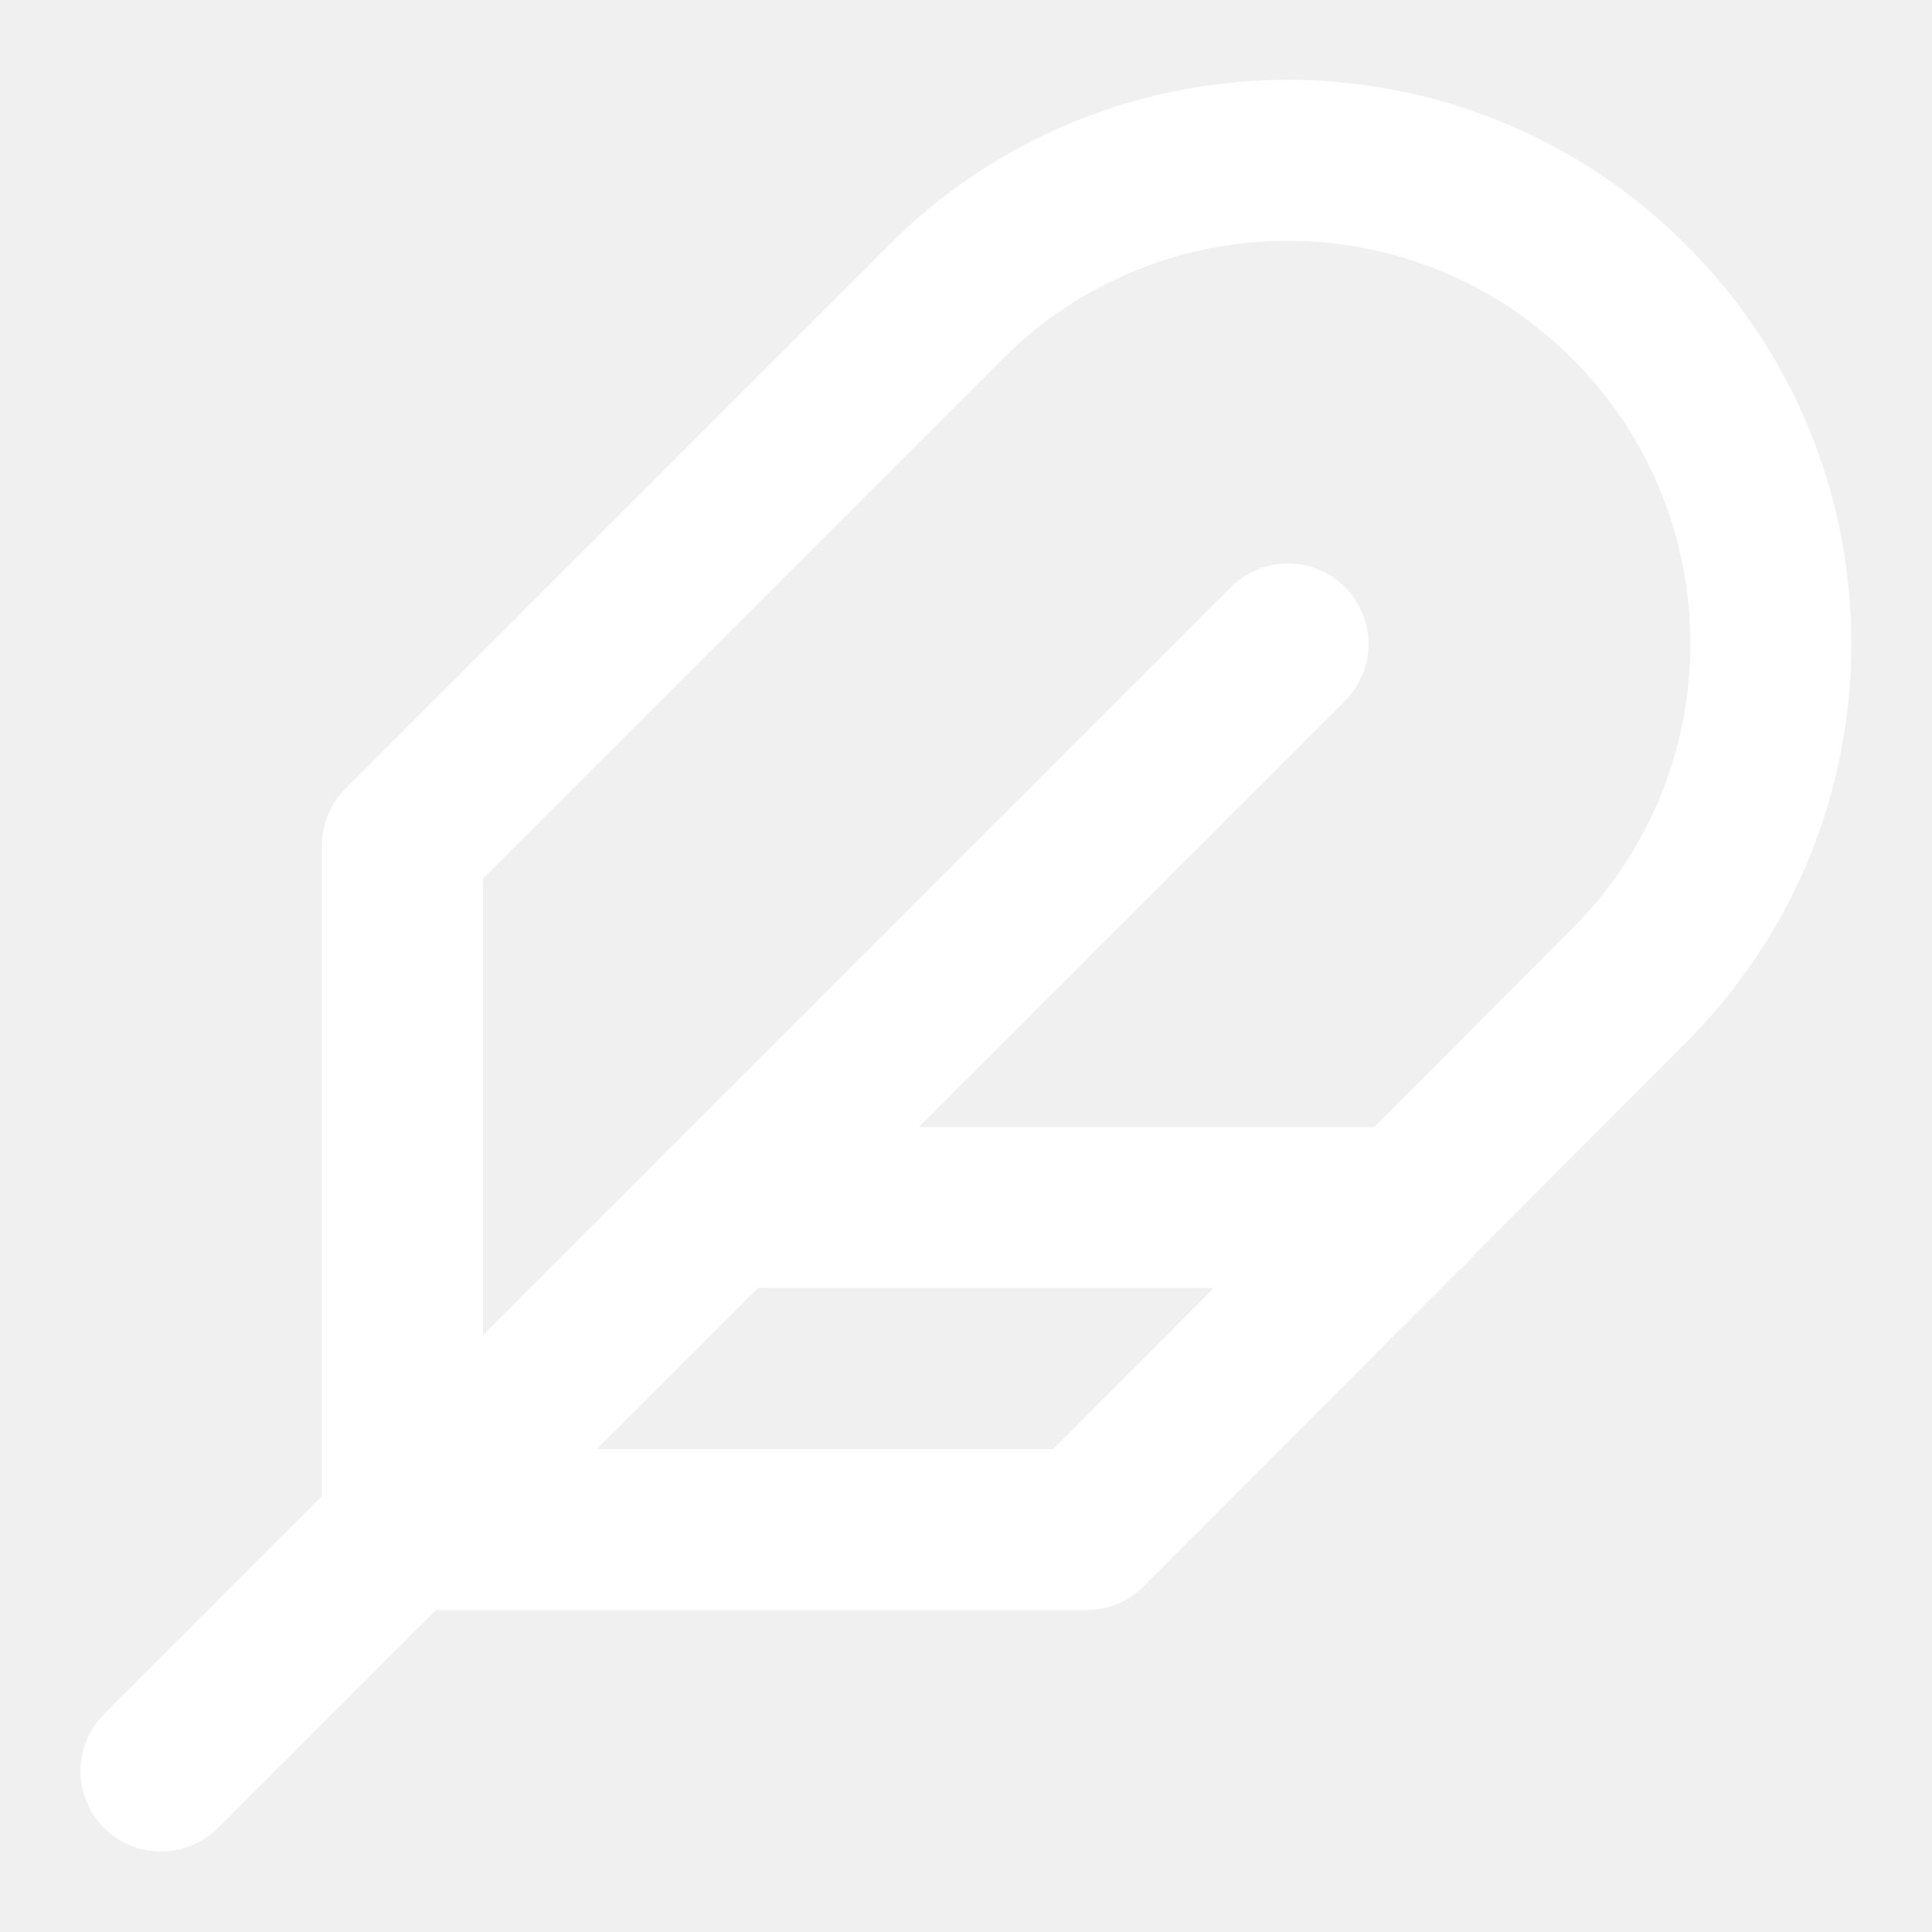
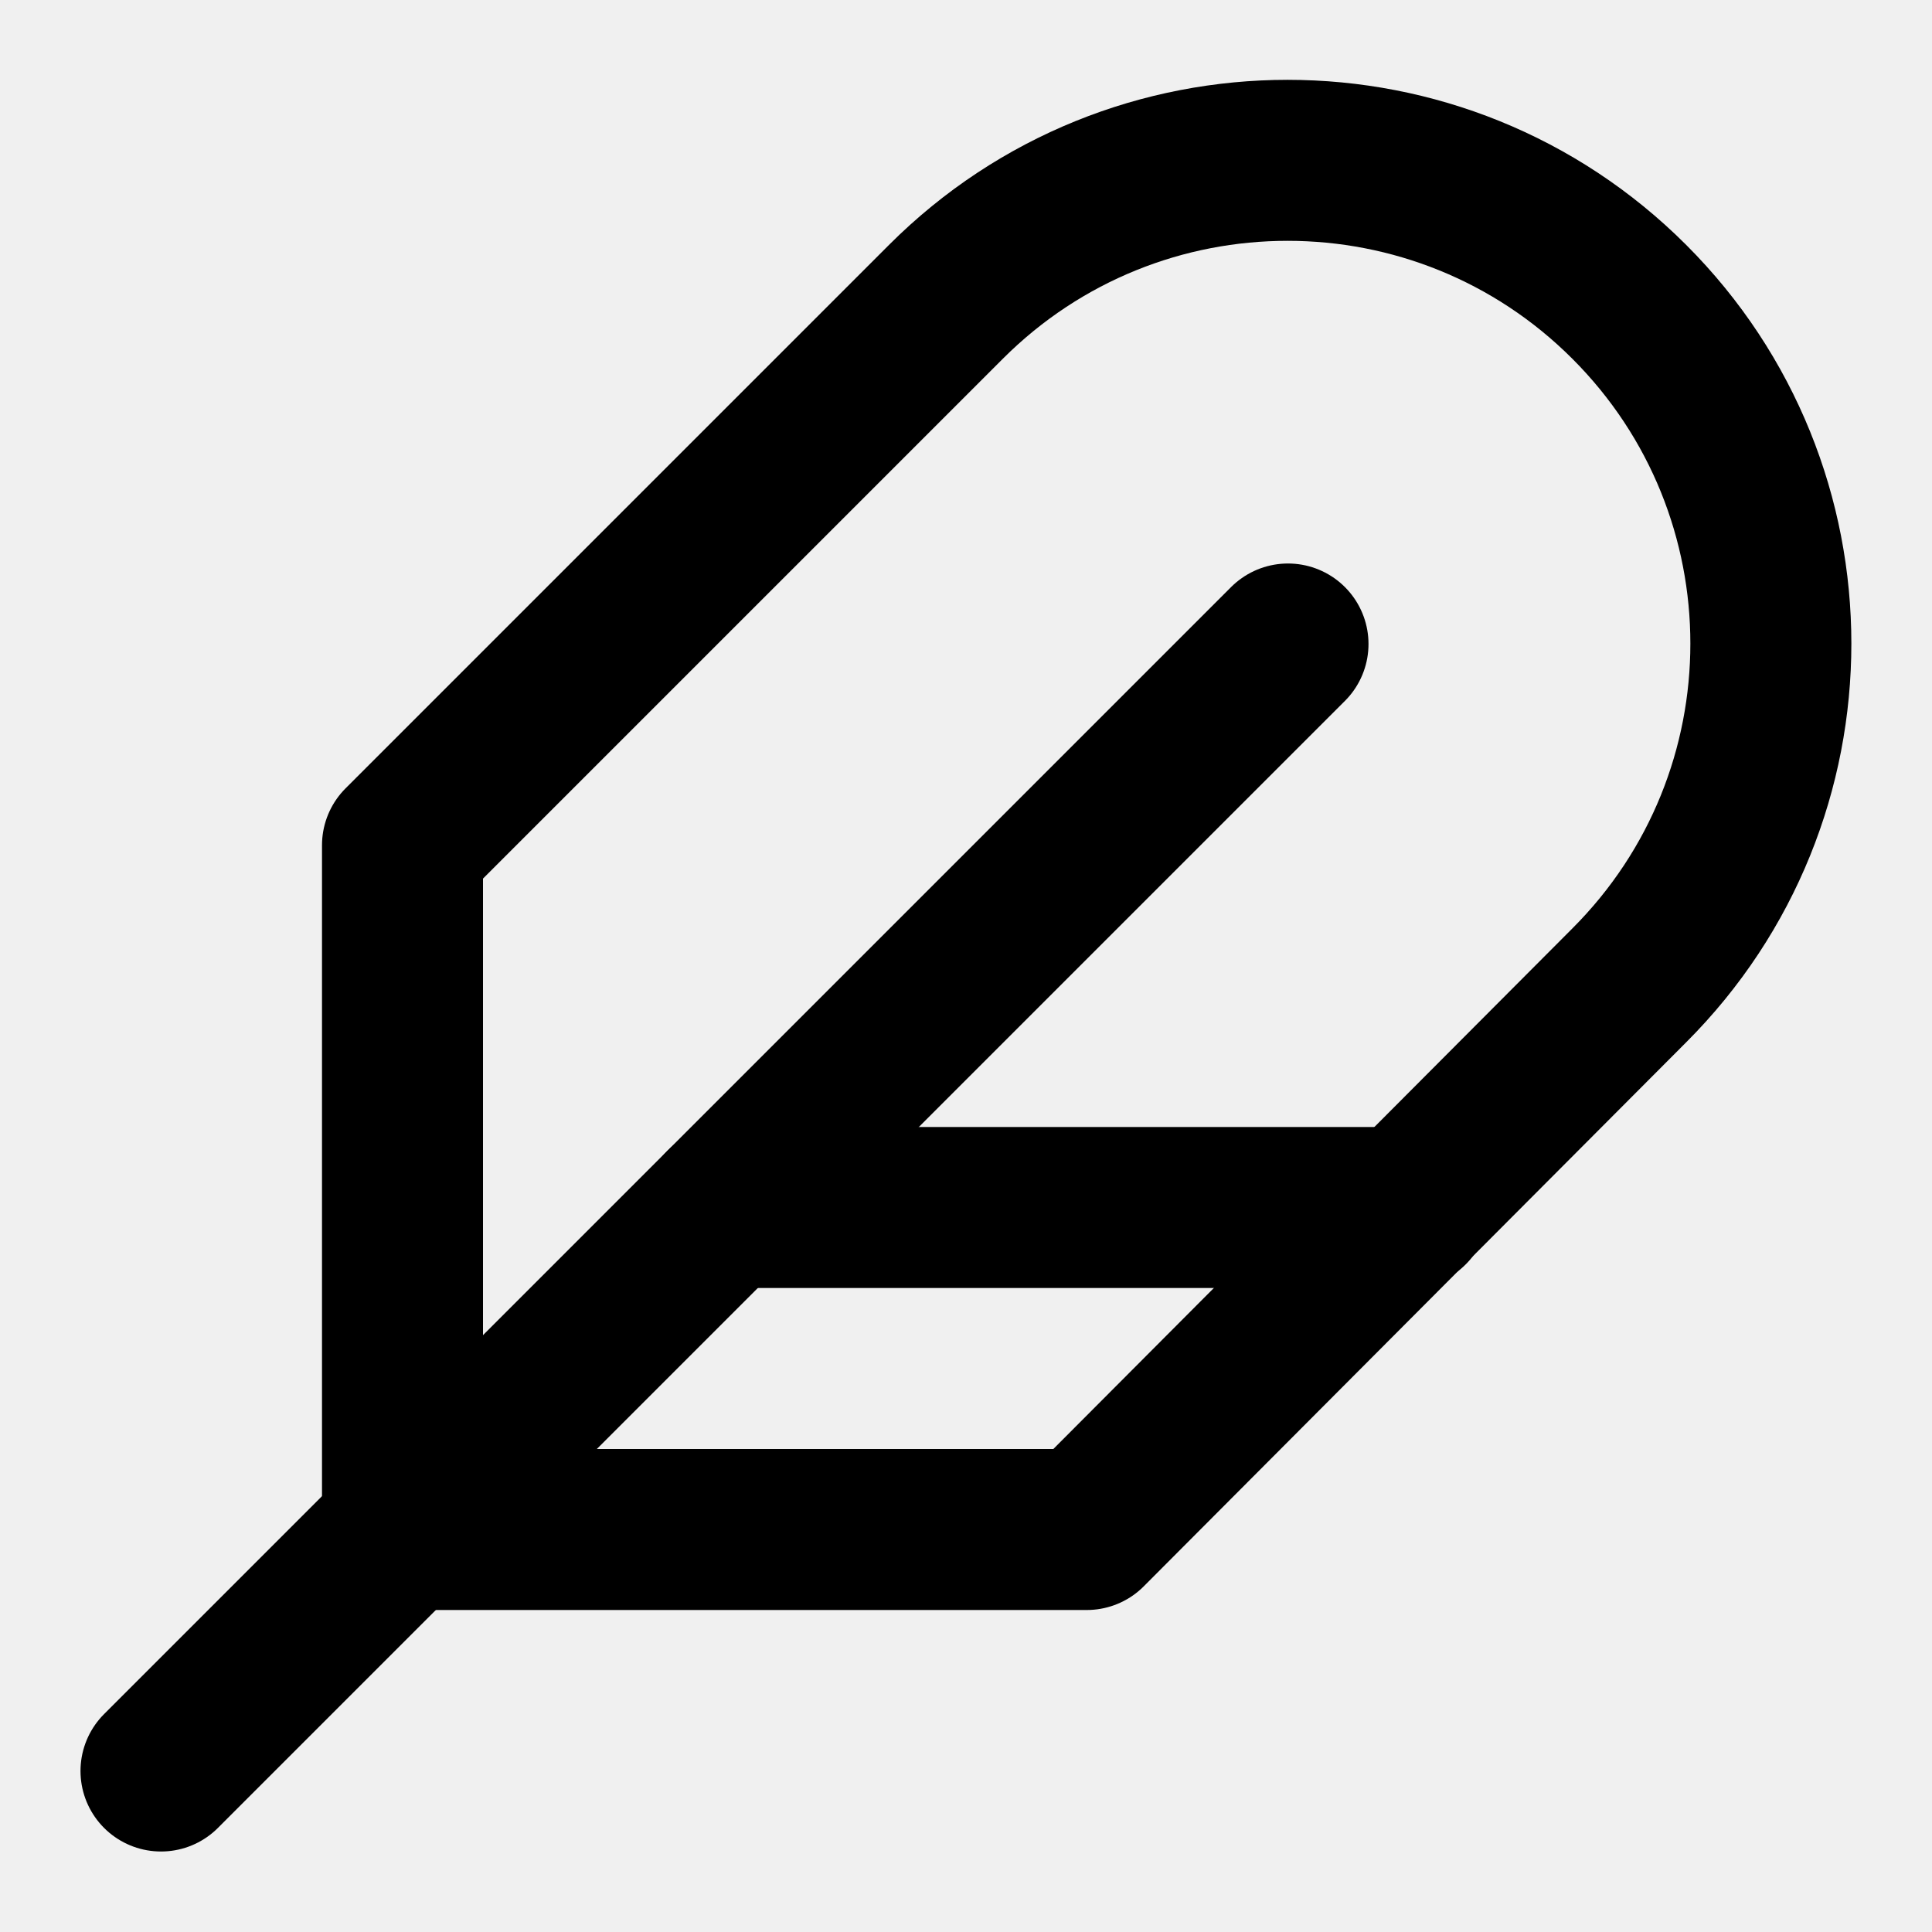
- <svg xmlns="http://www.w3.org/2000/svg" width="24" height="24" viewBox="0 0 24 24" fill="none" stroke="#ffffff" stroke-width="2" stroke-linecap="round" stroke-linejoin="round" class="lucide lucide-feather">
+ <svg xmlns="http://www.w3.org/2000/svg" width="24" height="24" viewBox="0 0 24 24" fill="none" stroke="#000" stroke-width="2" stroke-linecap="round" stroke-linejoin="round" class="lucide lucide-feather">
  <path d="M20.24 12.24a6 6 0 0 0-8.49-8.49L5 10.5V19h8.5z" />
  <line x1="16" x2="2" y1="8" y2="22" />
  <line x1="17.5" x2="9" y1="15" y2="15" />
</svg>
